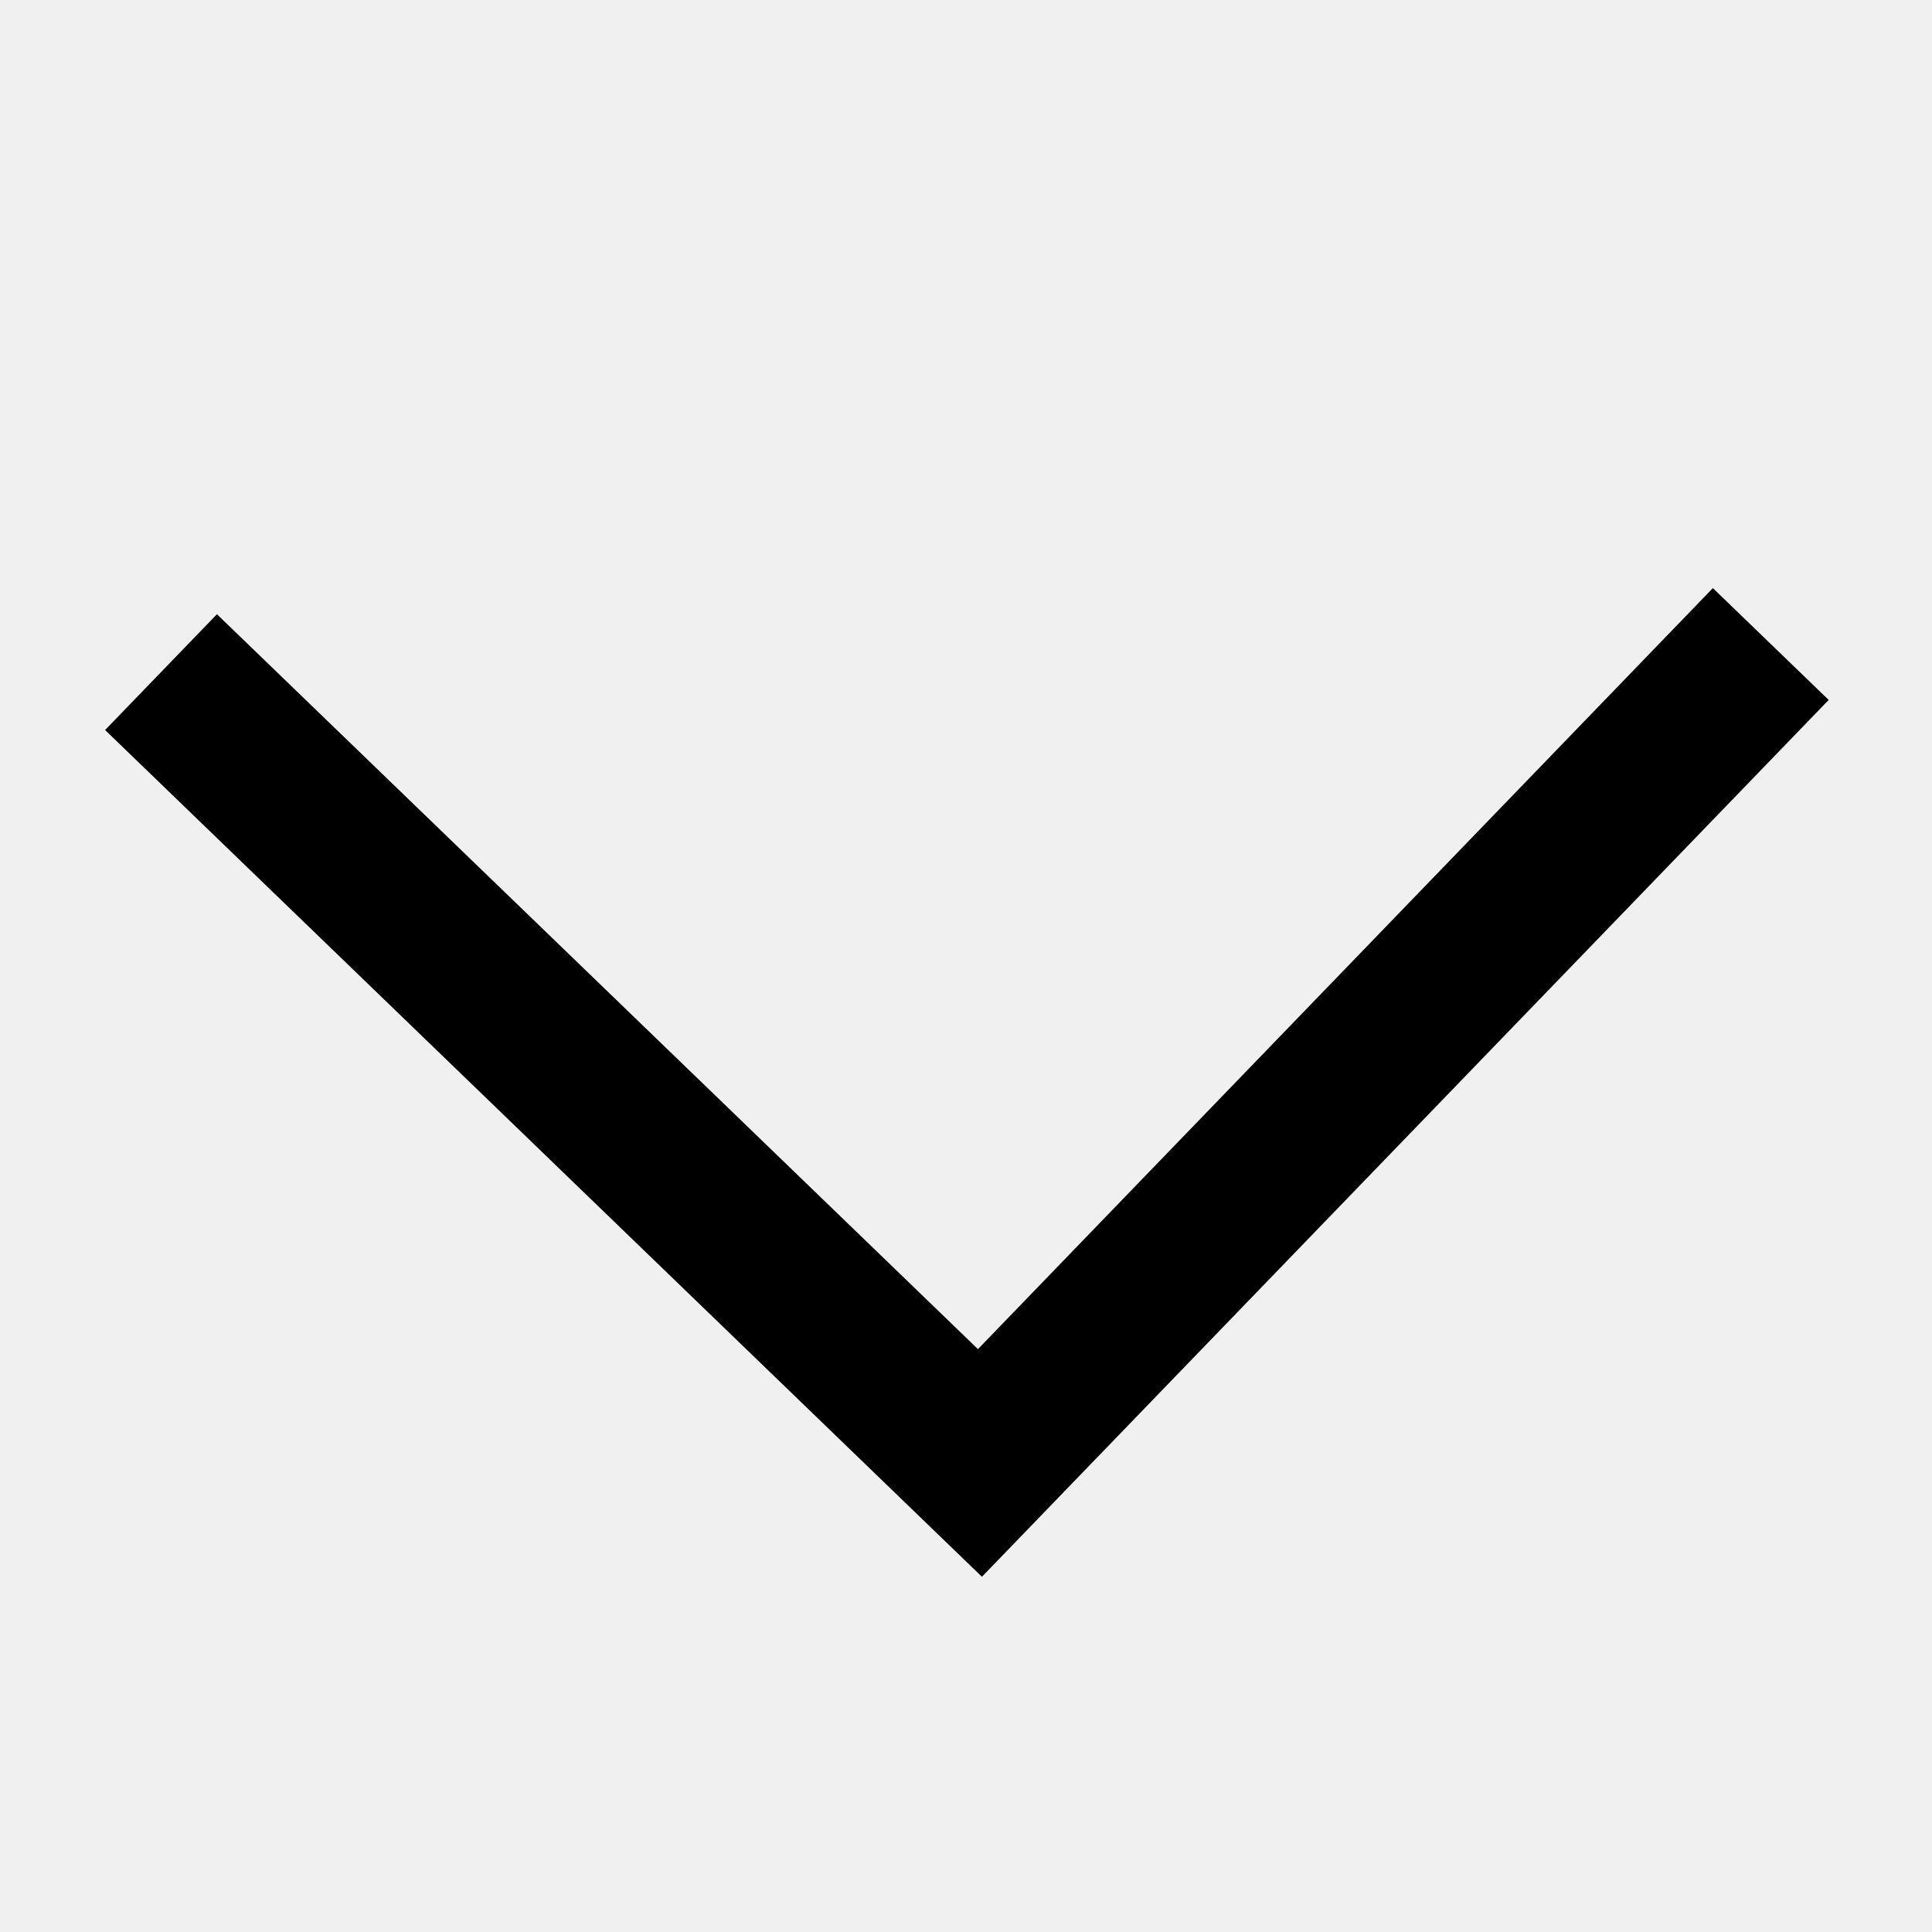
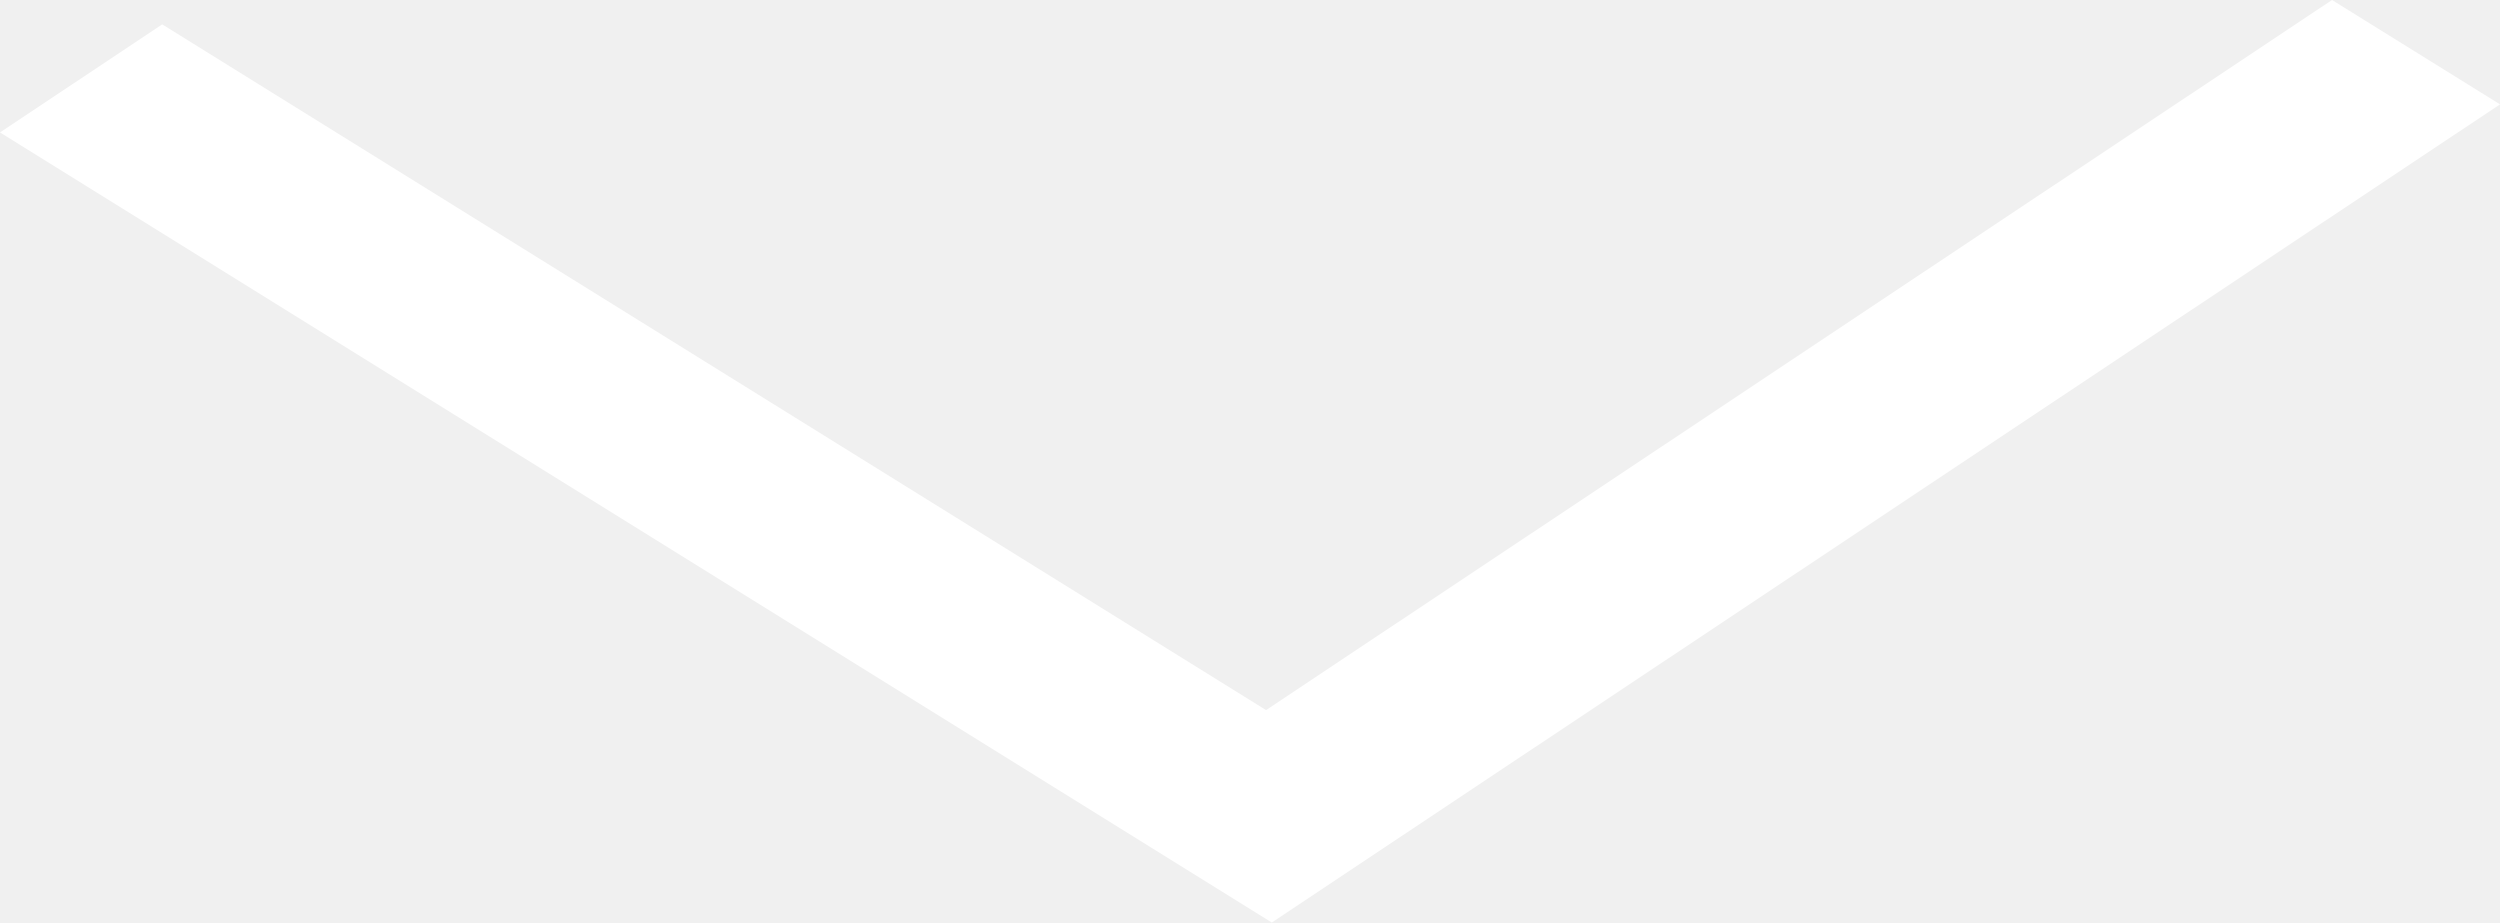
- <svg xmlns="http://www.w3.org/2000/svg" width="24px" height="24px" viewBox="0 0 24 24">
-   <polyline fill="none" stroke="#000" stroke-width="2" points="7.086 3.174 17.086 13.174 7.086 23.174" transform="scale(1 -1) rotate(-89 -1.32 0)" />
+ <svg xmlns="http://www.w3.org/2000/svg" width="21.411" height="7.901" viewBox="0 0 21.411 7.901" version="1.1" id="svg4">
+   <defs id="defs8" />
+   <polyline fill="none" stroke="#000" stroke-width="2" points="7.086 3.174 17.086 13.174 7.086 23.174" transform="matrix(0.01745241,0.643207,0.9998477,-0.01122722,-2.602526,-3.850708)" id="polyline2" style="stroke:#ffffff;stroke-opacity:1" />
</svg>
